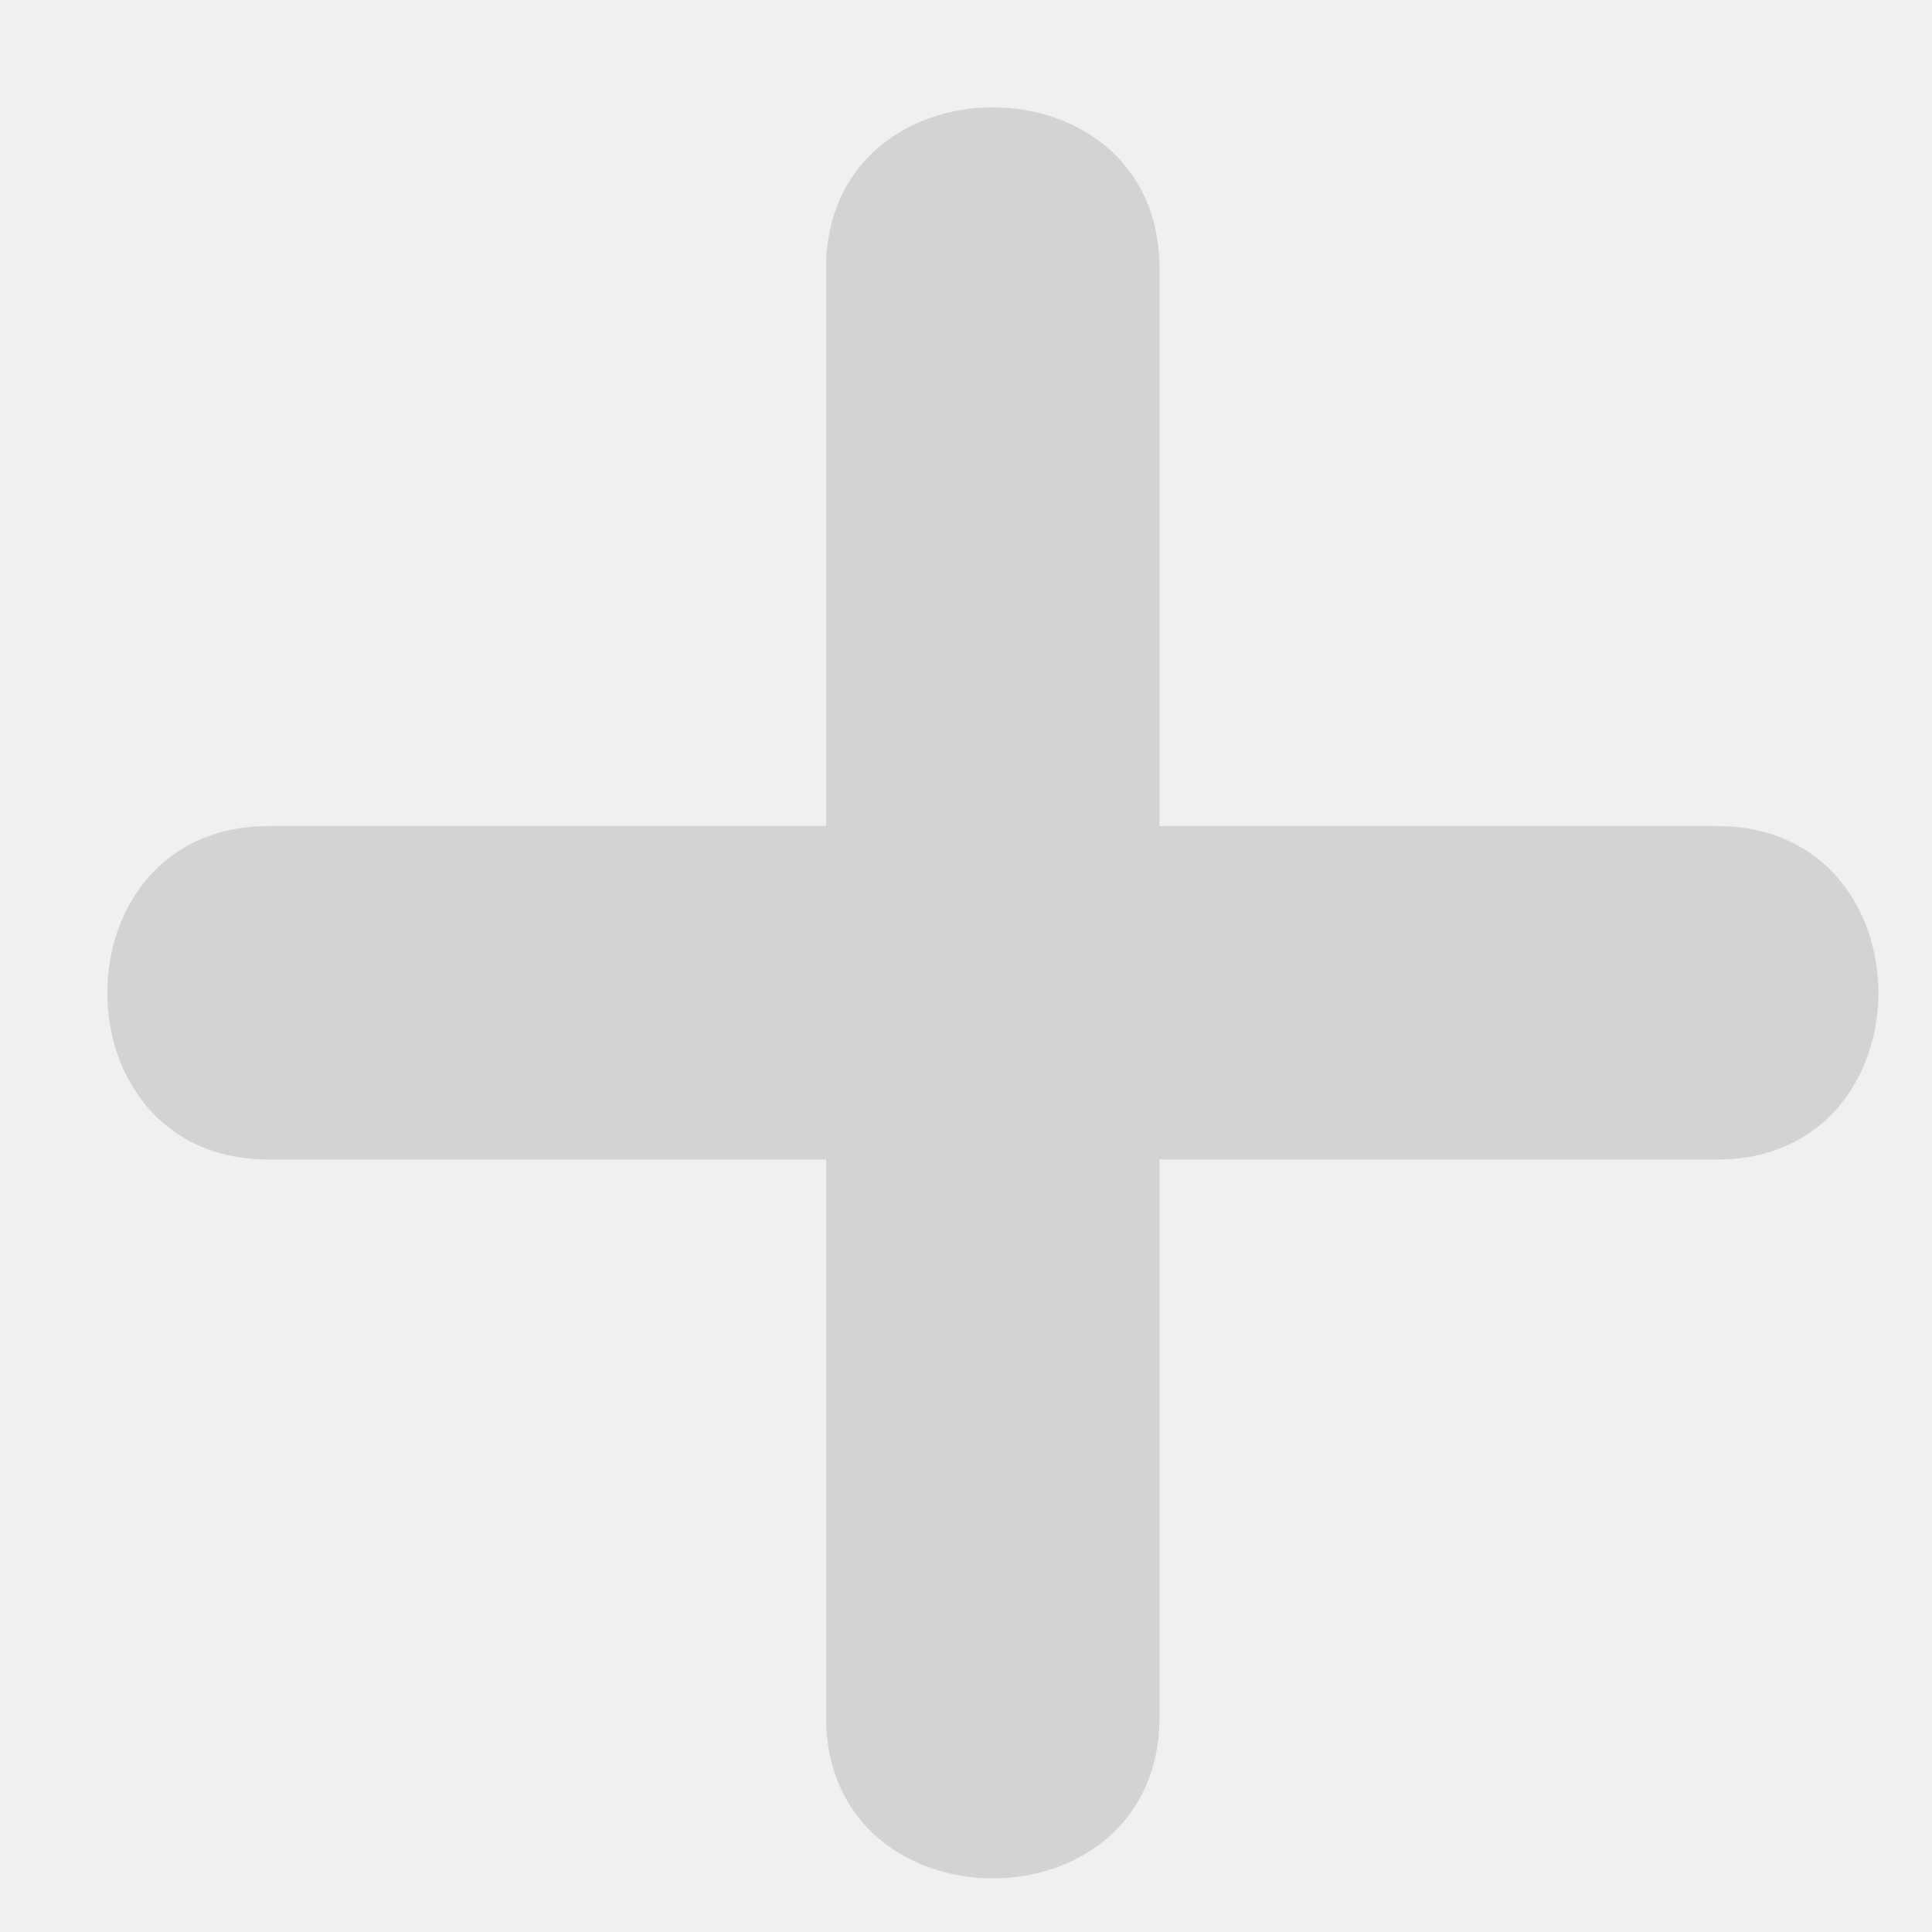
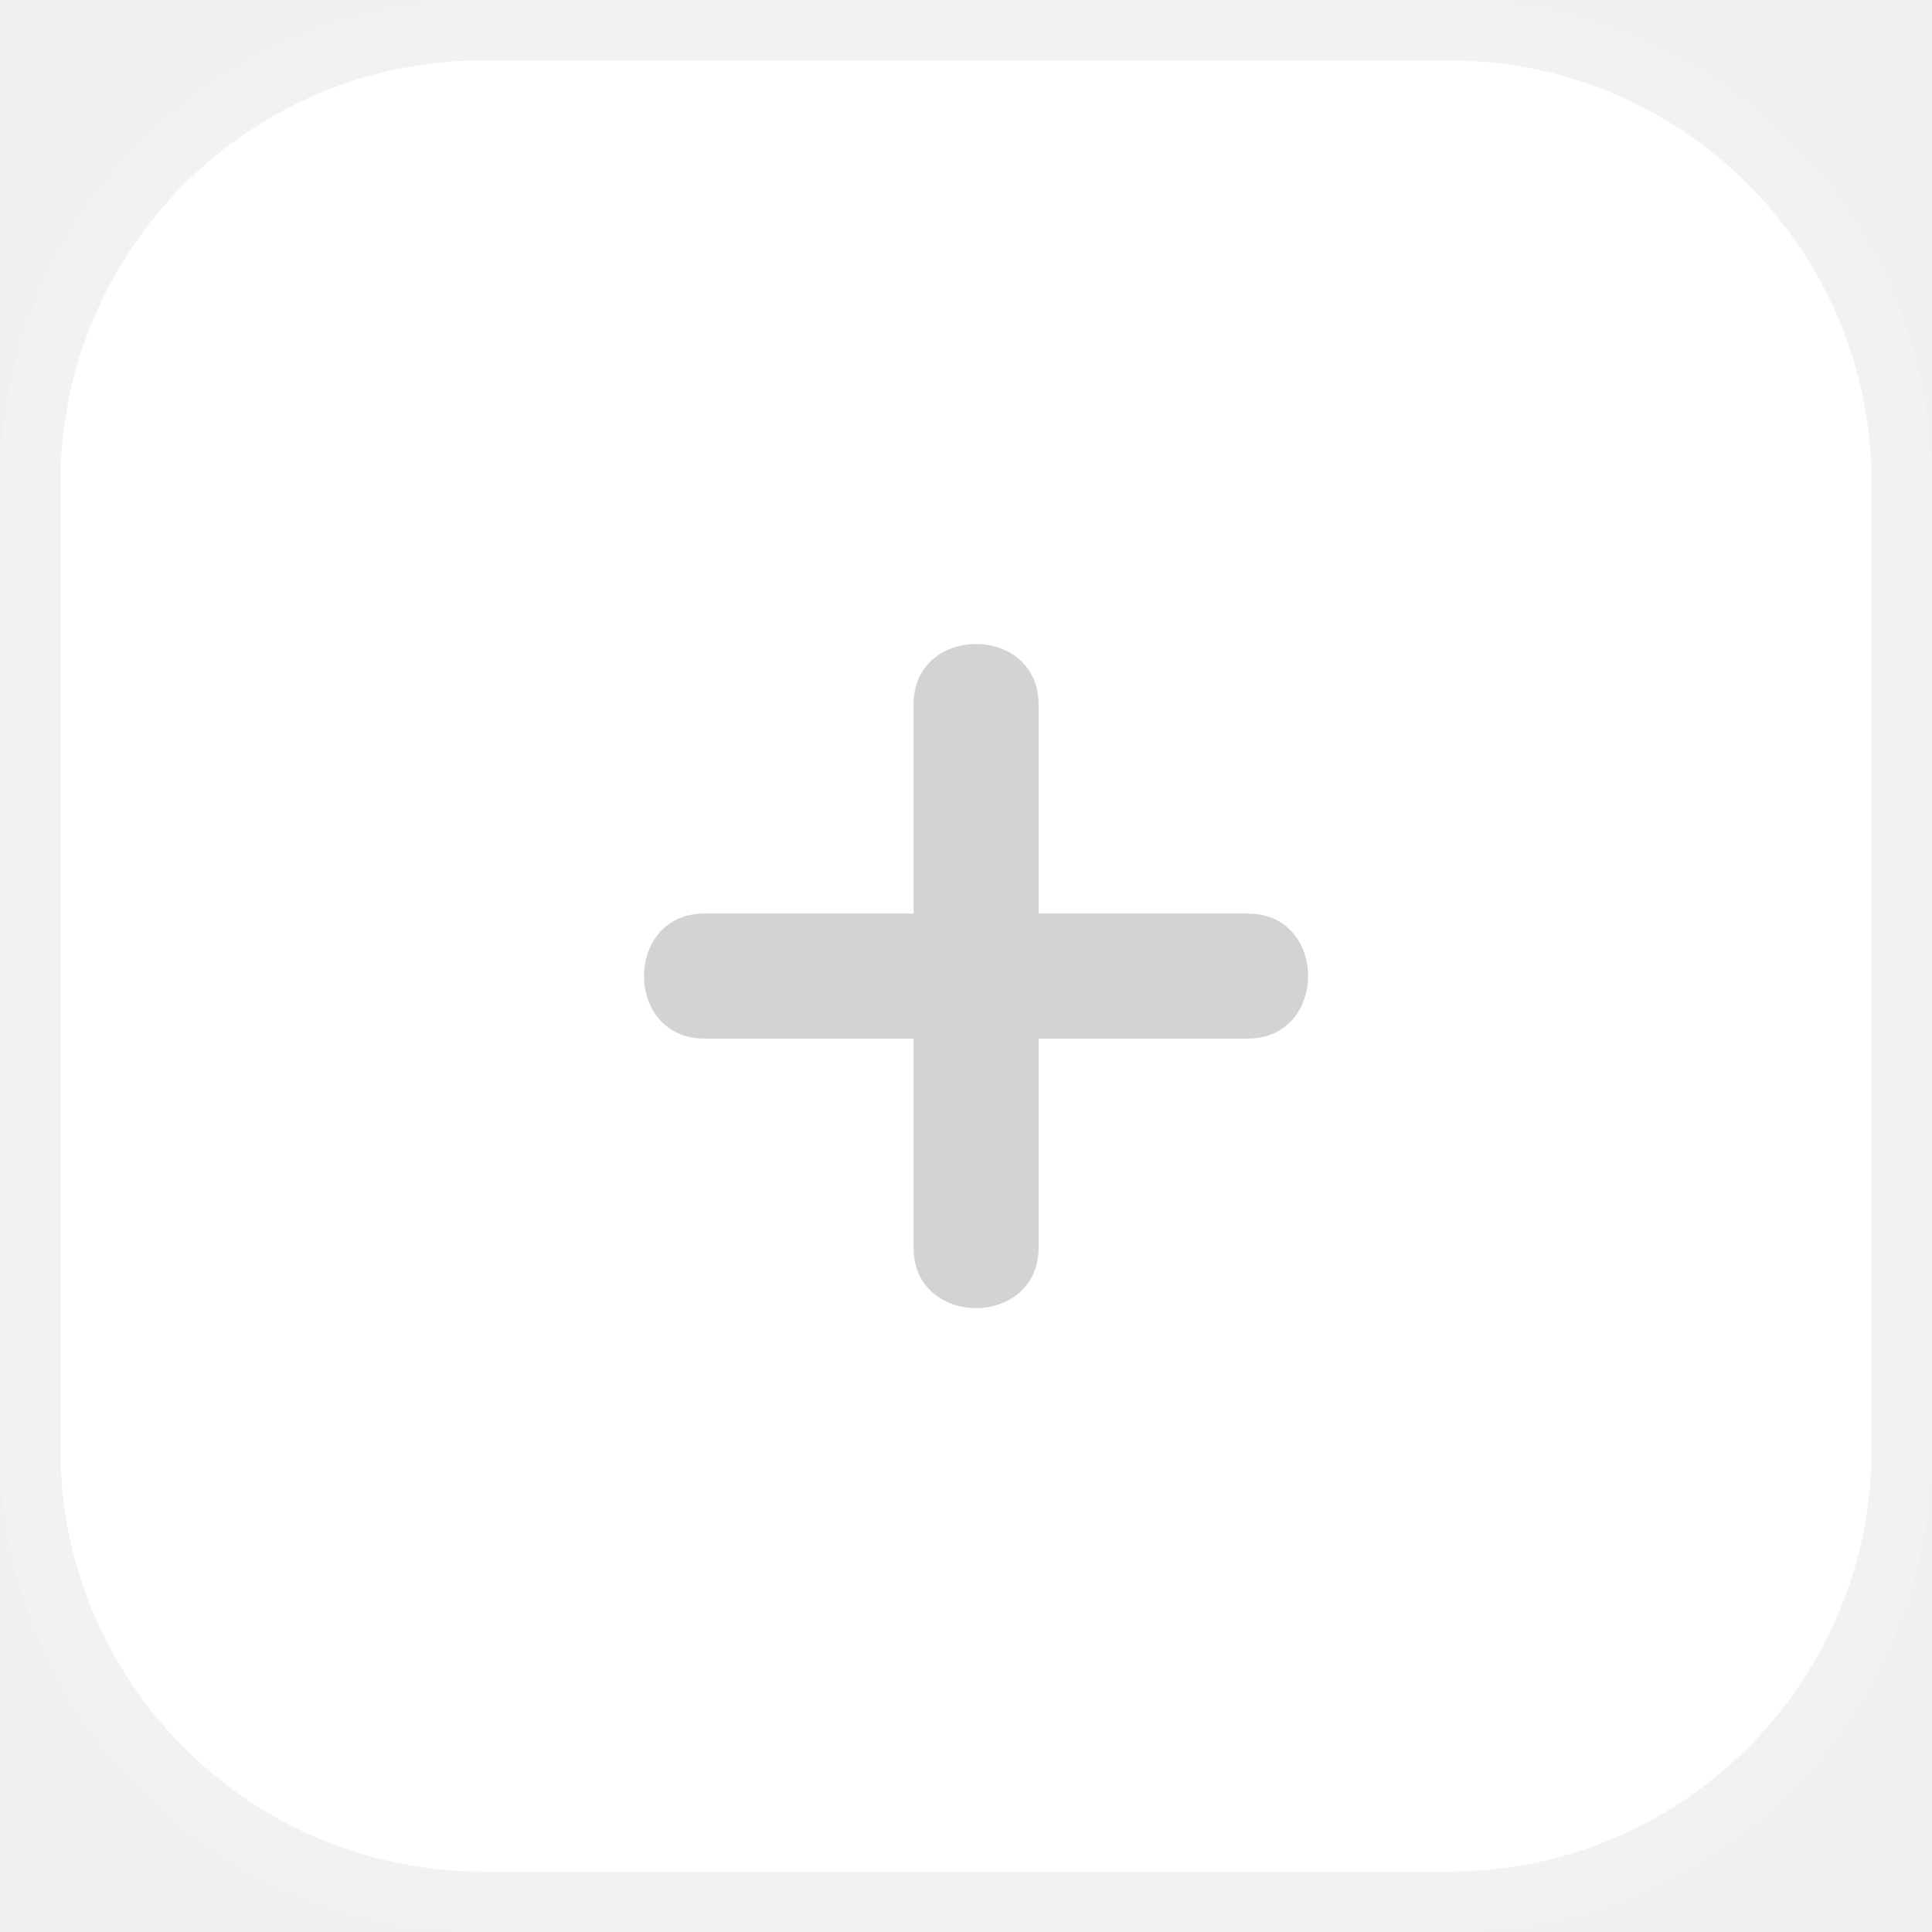
- <svg xmlns="http://www.w3.org/2000/svg" width="12" height="12" viewBox="0 0 12 12" fill="none">
-   <path d="M10.665 5.131H7.202V1.668C7.202 0.333 5.131 0.333 5.131 1.668V5.131H1.668C0.333 5.131 0.333 7.202 1.668 7.202H5.131V10.665C5.131 12.001 7.202 12.001 7.202 10.665V7.202H10.665C12.001 7.202 12.001 5.131 10.665 5.131Z" fill="#D3D3D3" />
+ <svg xmlns="http://www.w3.org/2000/svg" width="32" height="32" viewBox="0 0 32 32" fill="none">
+   <rect x="0.5" y="0.5" width="31" height="31" rx="7.5" fill="white" stroke="#F2F2F2" />
+   <path d="M20.665 15.131H17.202V11.668C17.202 10.333 15.131 10.333 15.131 11.668V15.131H11.668C10.333 15.131 10.333 17.202 11.668 17.202H15.131V20.665C15.131 22 17.202 22 17.202 20.665V17.202H20.665C22 17.202 22 15.131 20.665 15.131Z" fill="#D3D3D3" />
</svg>
